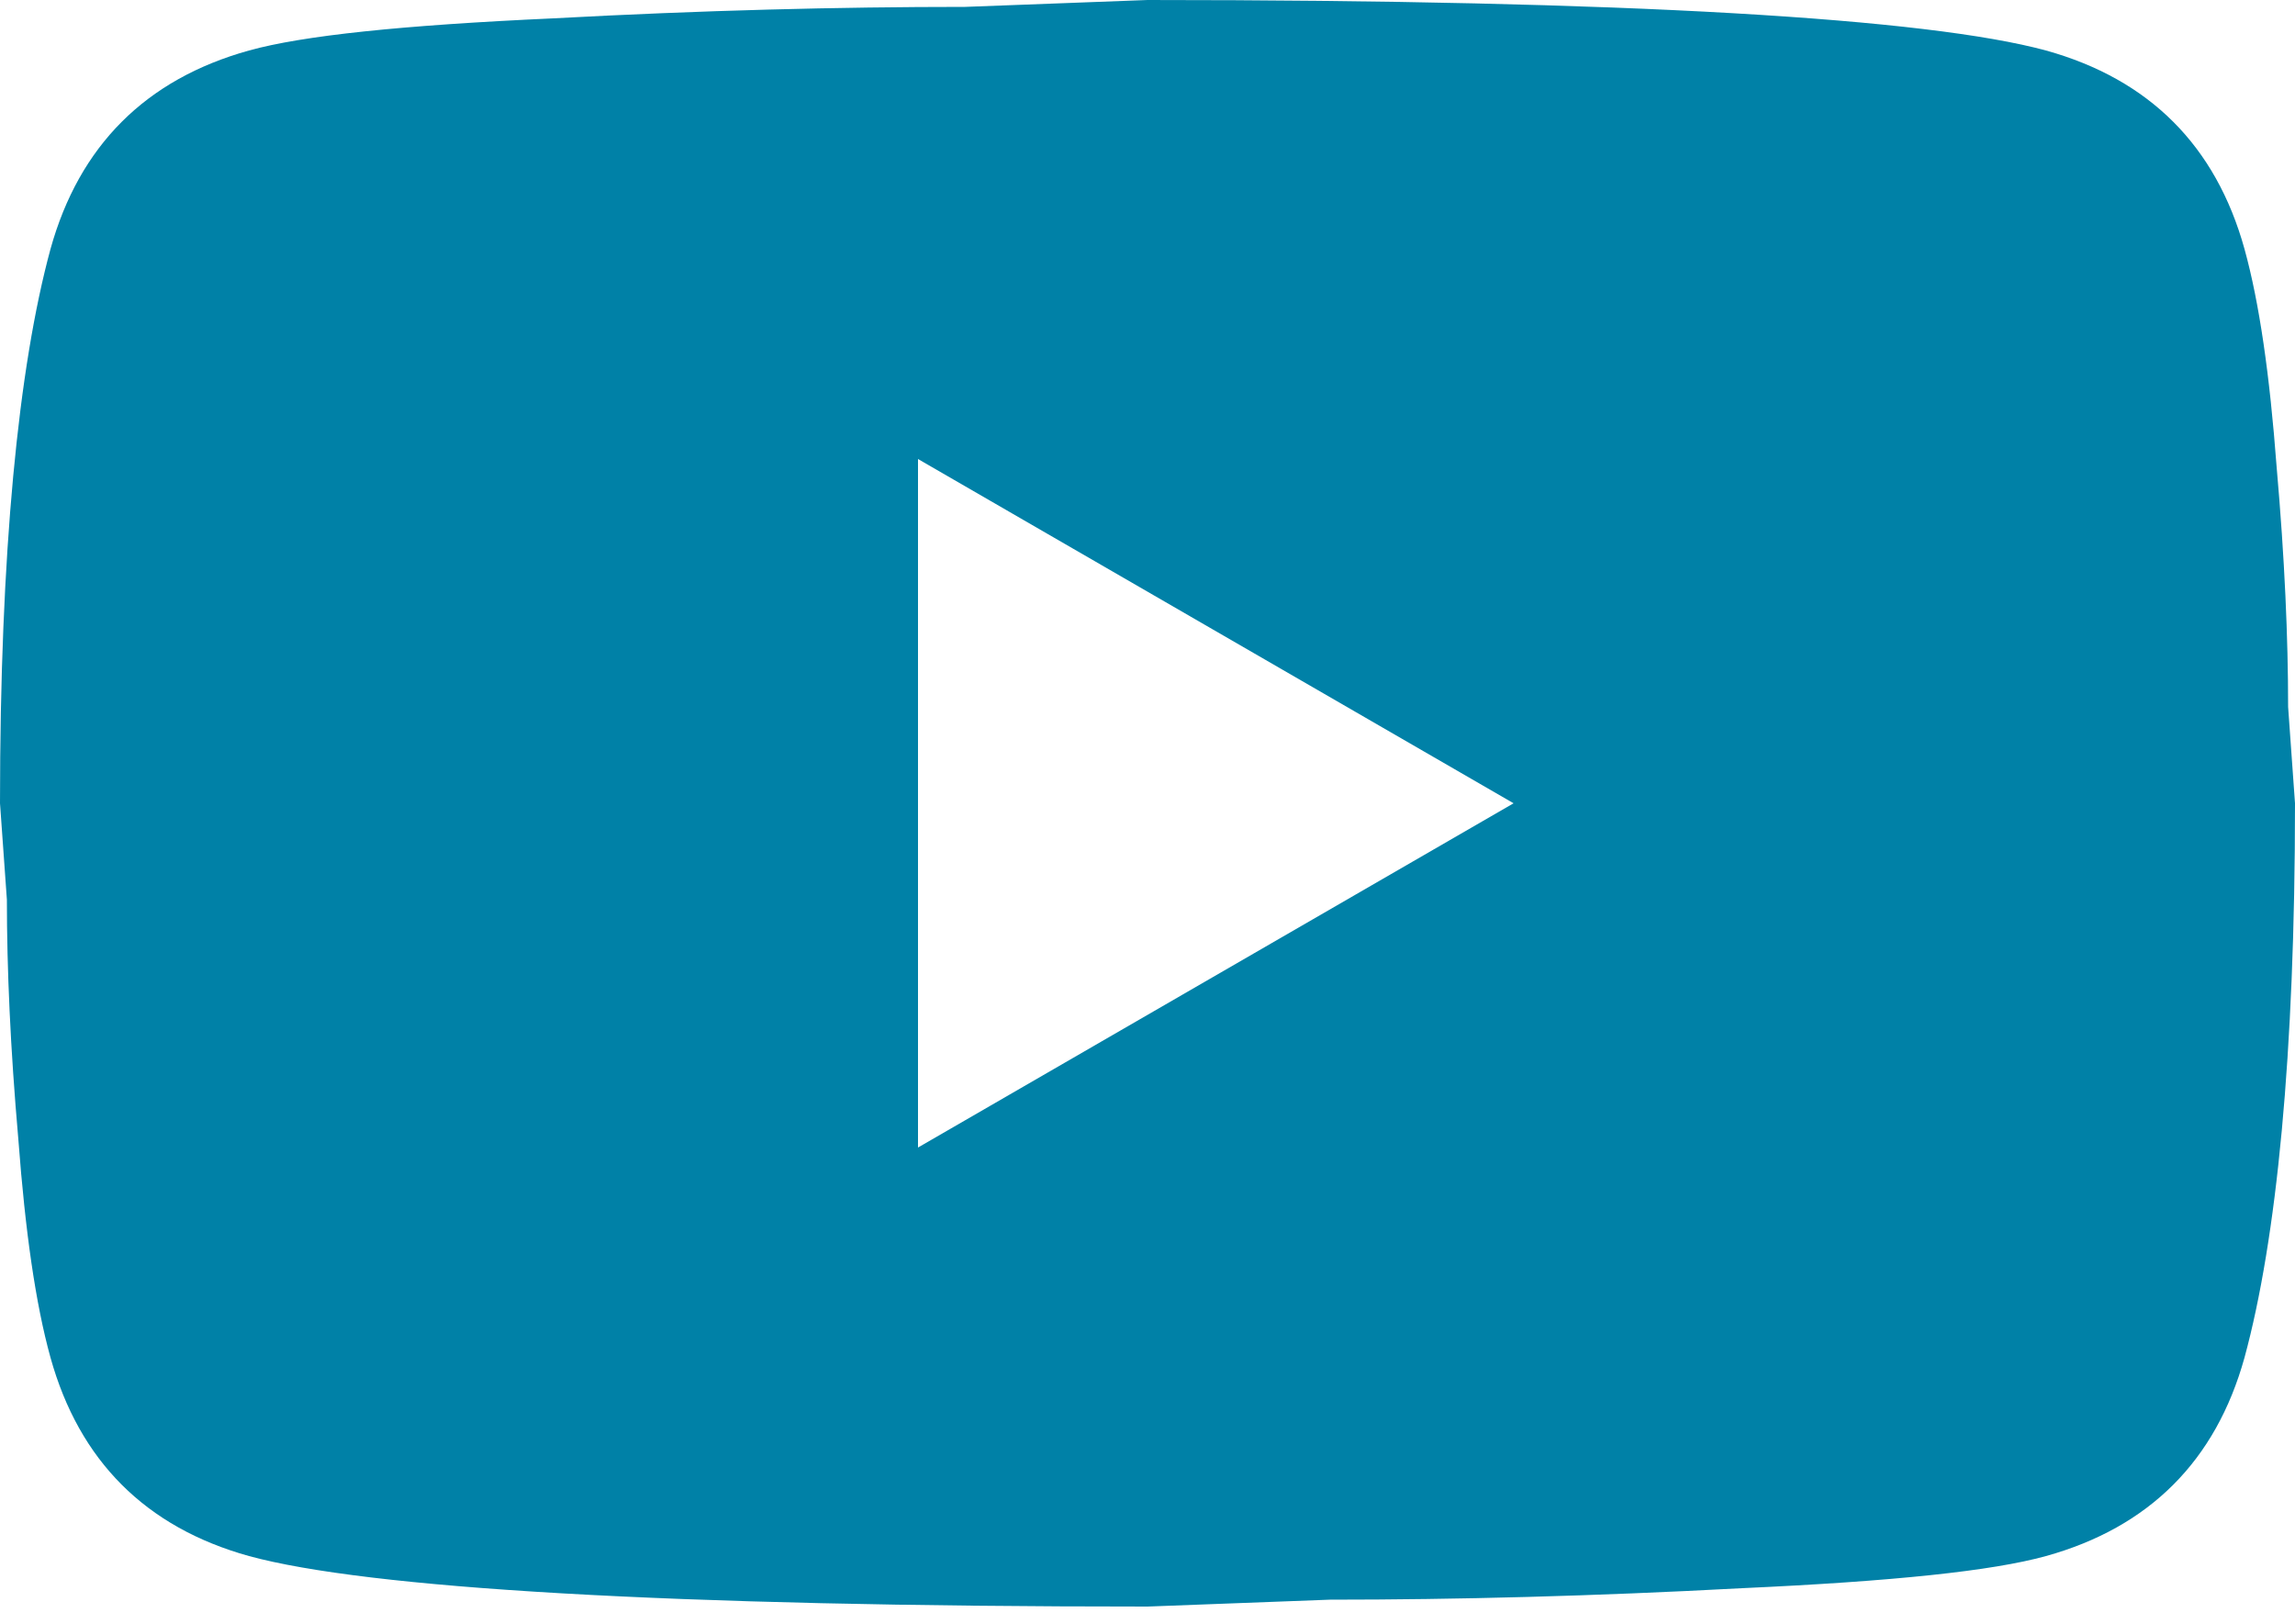
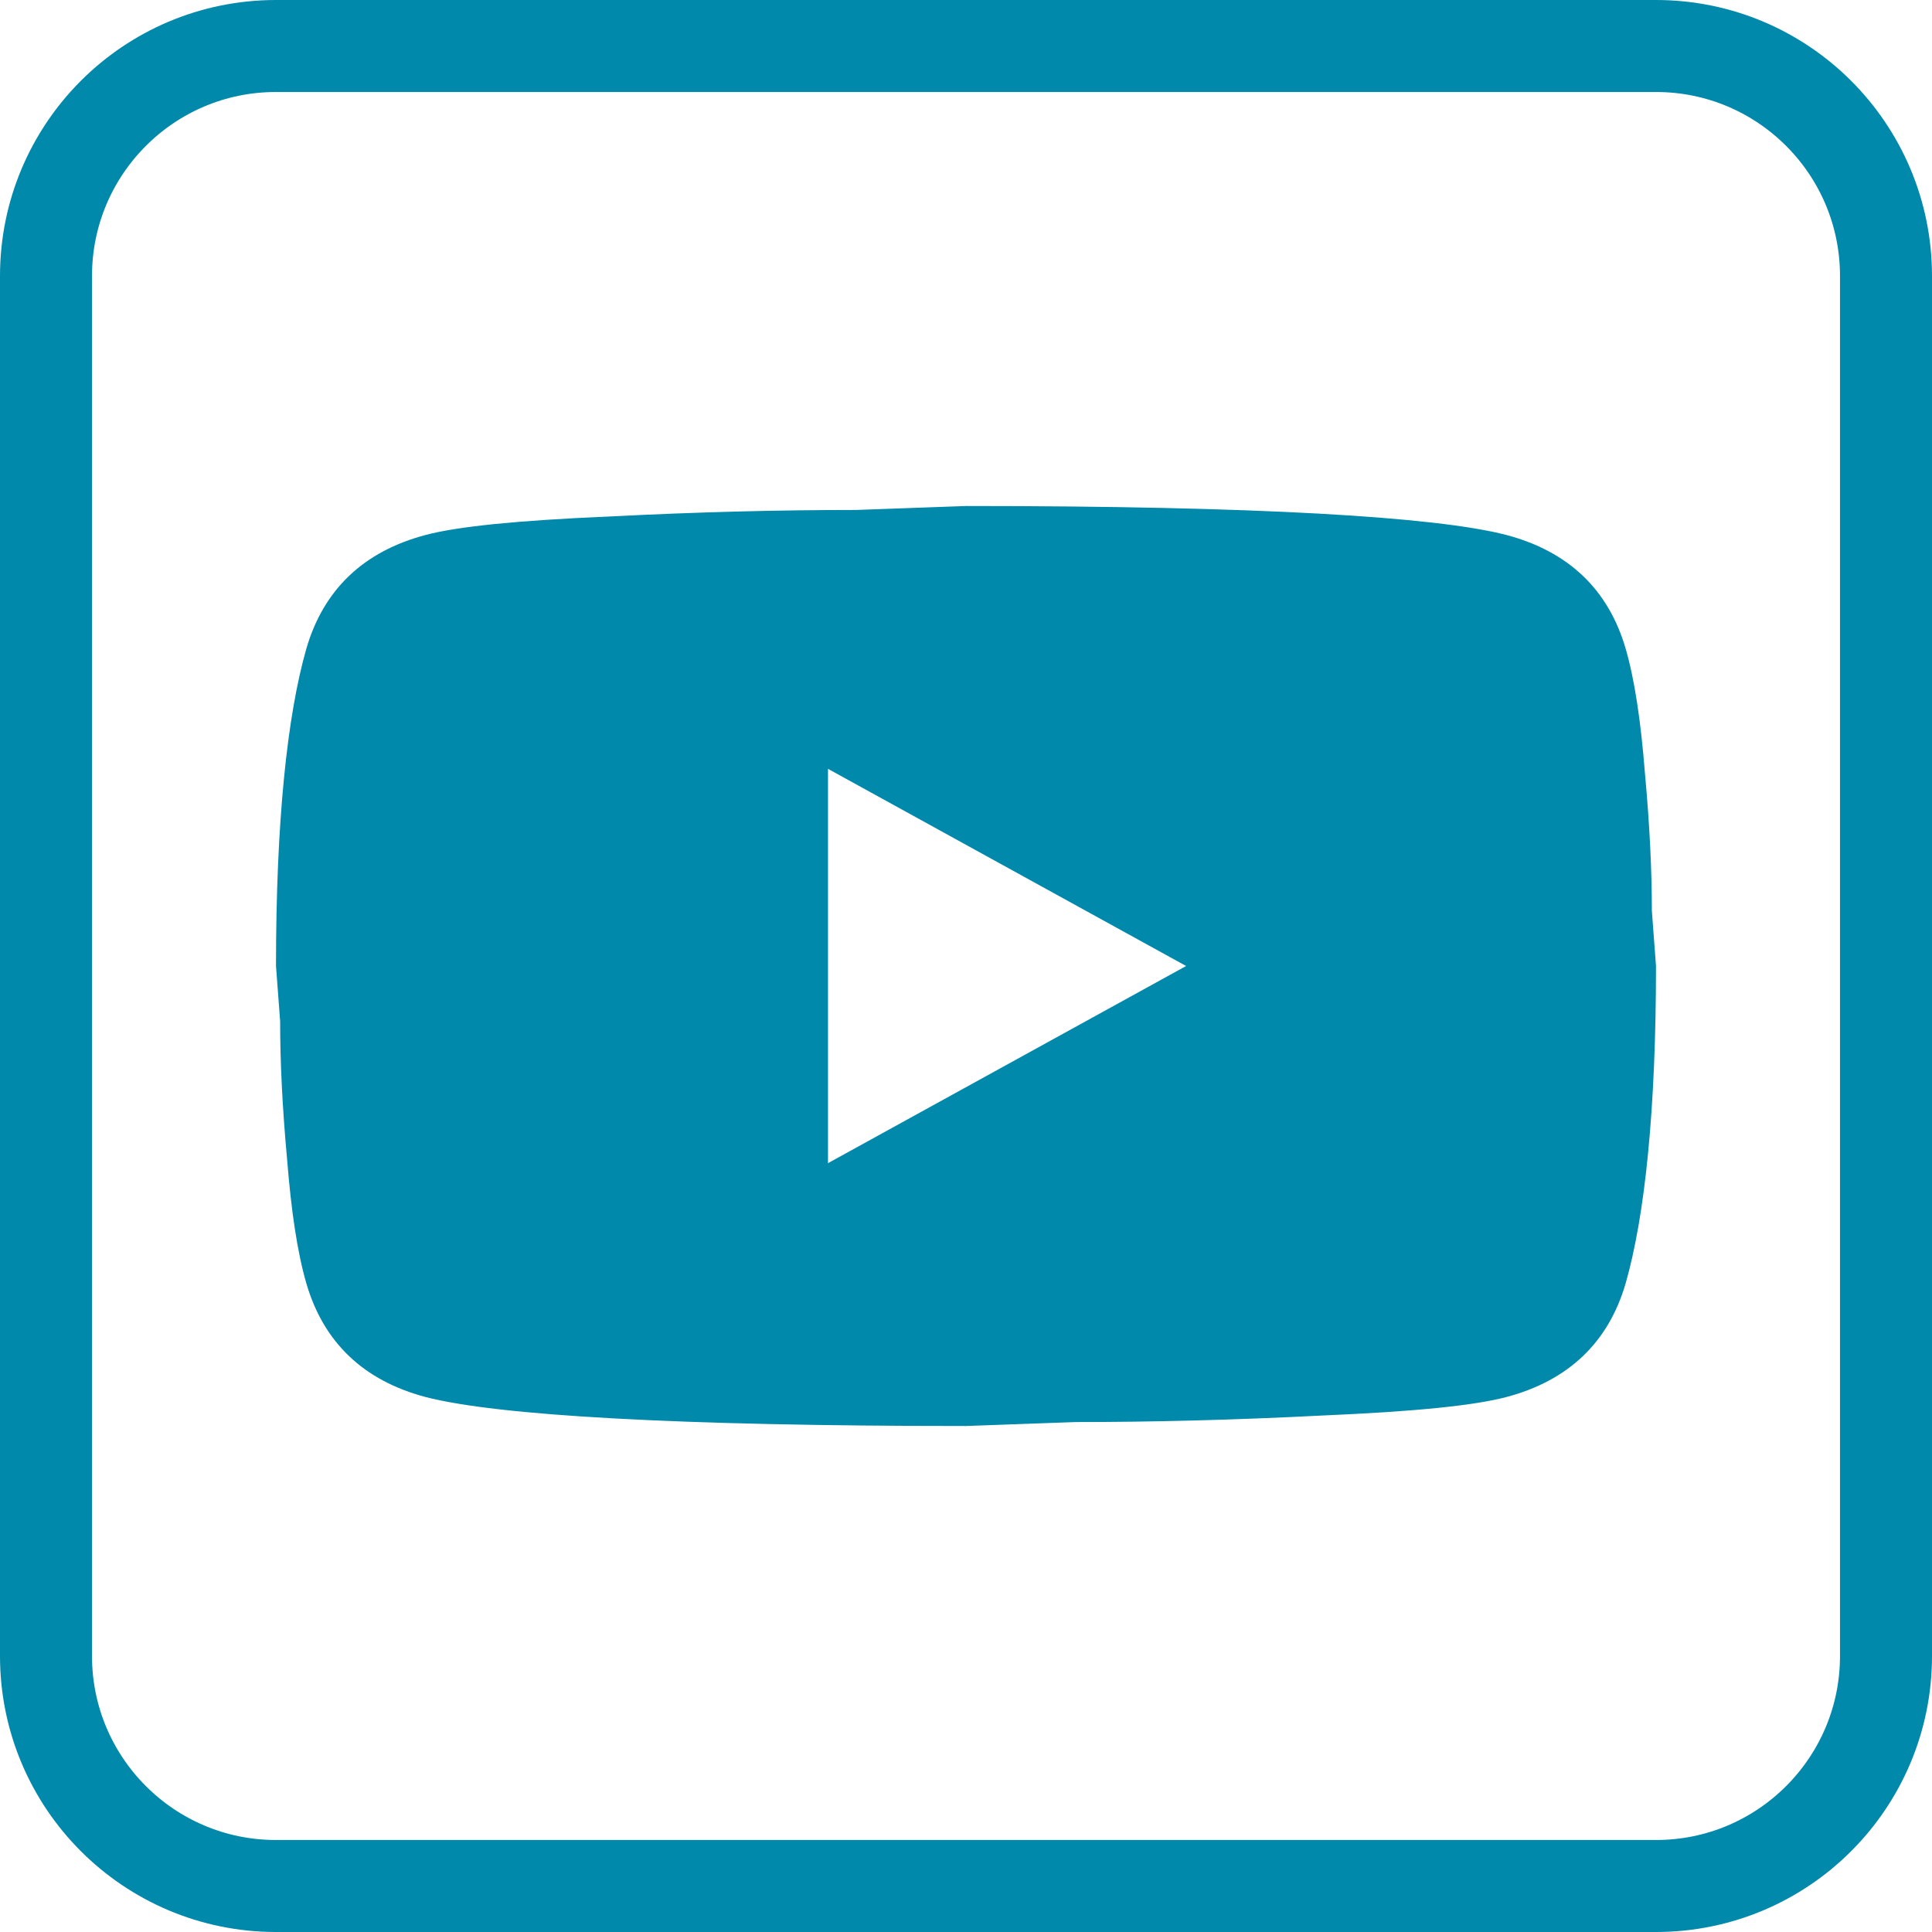
- <svg xmlns="http://www.w3.org/2000/svg" width="41" height="29" viewBox="0 0 41 29" fill="none">
-   <path d="M16.4 20.5L27.04 14.35L16.4 8.2V20.5ZM40.098 4.449C40.364 5.412 40.549 6.704 40.672 8.344C40.816 9.983 40.877 11.398 40.877 12.628L41 14.35C41 18.84 40.672 22.14 40.098 24.252C39.586 26.096 38.397 27.285 36.551 27.798C35.588 28.064 33.825 28.249 31.119 28.372C28.454 28.515 26.015 28.577 23.759 28.577L20.5 28.7C11.911 28.7 6.56 28.372 4.449 27.798C2.603 27.285 1.415 26.096 0.902 24.252C0.635 23.288 0.451 21.997 0.328 20.357C0.184 18.716 0.123 17.302 0.123 16.072L0 14.35C0 9.861 0.328 6.56 0.902 4.449C1.415 2.603 2.603 1.415 4.449 0.902C5.412 0.635 7.175 0.451 9.881 0.328C12.546 0.184 14.986 0.123 17.241 0.123L20.5 0C29.09 0 34.44 0.328 36.551 0.902C38.397 1.415 39.586 2.603 40.098 4.449Z" fill="#0081A7" />
+ <svg xmlns="http://www.w3.org/2000/svg" width="42" height="42" viewBox="0 0 42 42" fill="none">
+   <rect x="1" y="1" width="40" height="40" rx="5" stroke="#0089AA" stroke-width="2" />
+   <path d="M18 25.286L25.785 21L18 16.714V25.286ZM35.34 14.1C35.535 14.771 35.67 15.671 35.76 16.814C35.865 17.957 35.91 18.943 35.91 19.8L36 21C36 24.129 35.76 26.429 35.34 27.9C34.965 29.186 34.095 30.014 32.745 30.371C32.04 30.557 30.75 30.686 28.77 30.771C26.82 30.871 25.035 30.914 23.385 30.914L21 31C14.715 31 10.8 30.771 9.255 30.371C7.905 30.014 7.035 29.186 6.66 27.9C6.465 27.229 6.33 26.329 6.24 25.186C6.135 24.043 6.09 23.057 6.09 22.2L6 21C6 17.871 6.24 15.571 6.66 14.1C7.035 12.814 7.905 11.986 9.255 11.629C9.96 11.443 11.25 11.314 13.23 11.229C15.18 11.129 16.965 11.086 18.615 11.086L21 11C27.285 11 31.2 11.229 32.745 11.629C34.095 11.986 34.965 12.814 35.34 14.1Z" fill="#0089AA" />
</svg>
